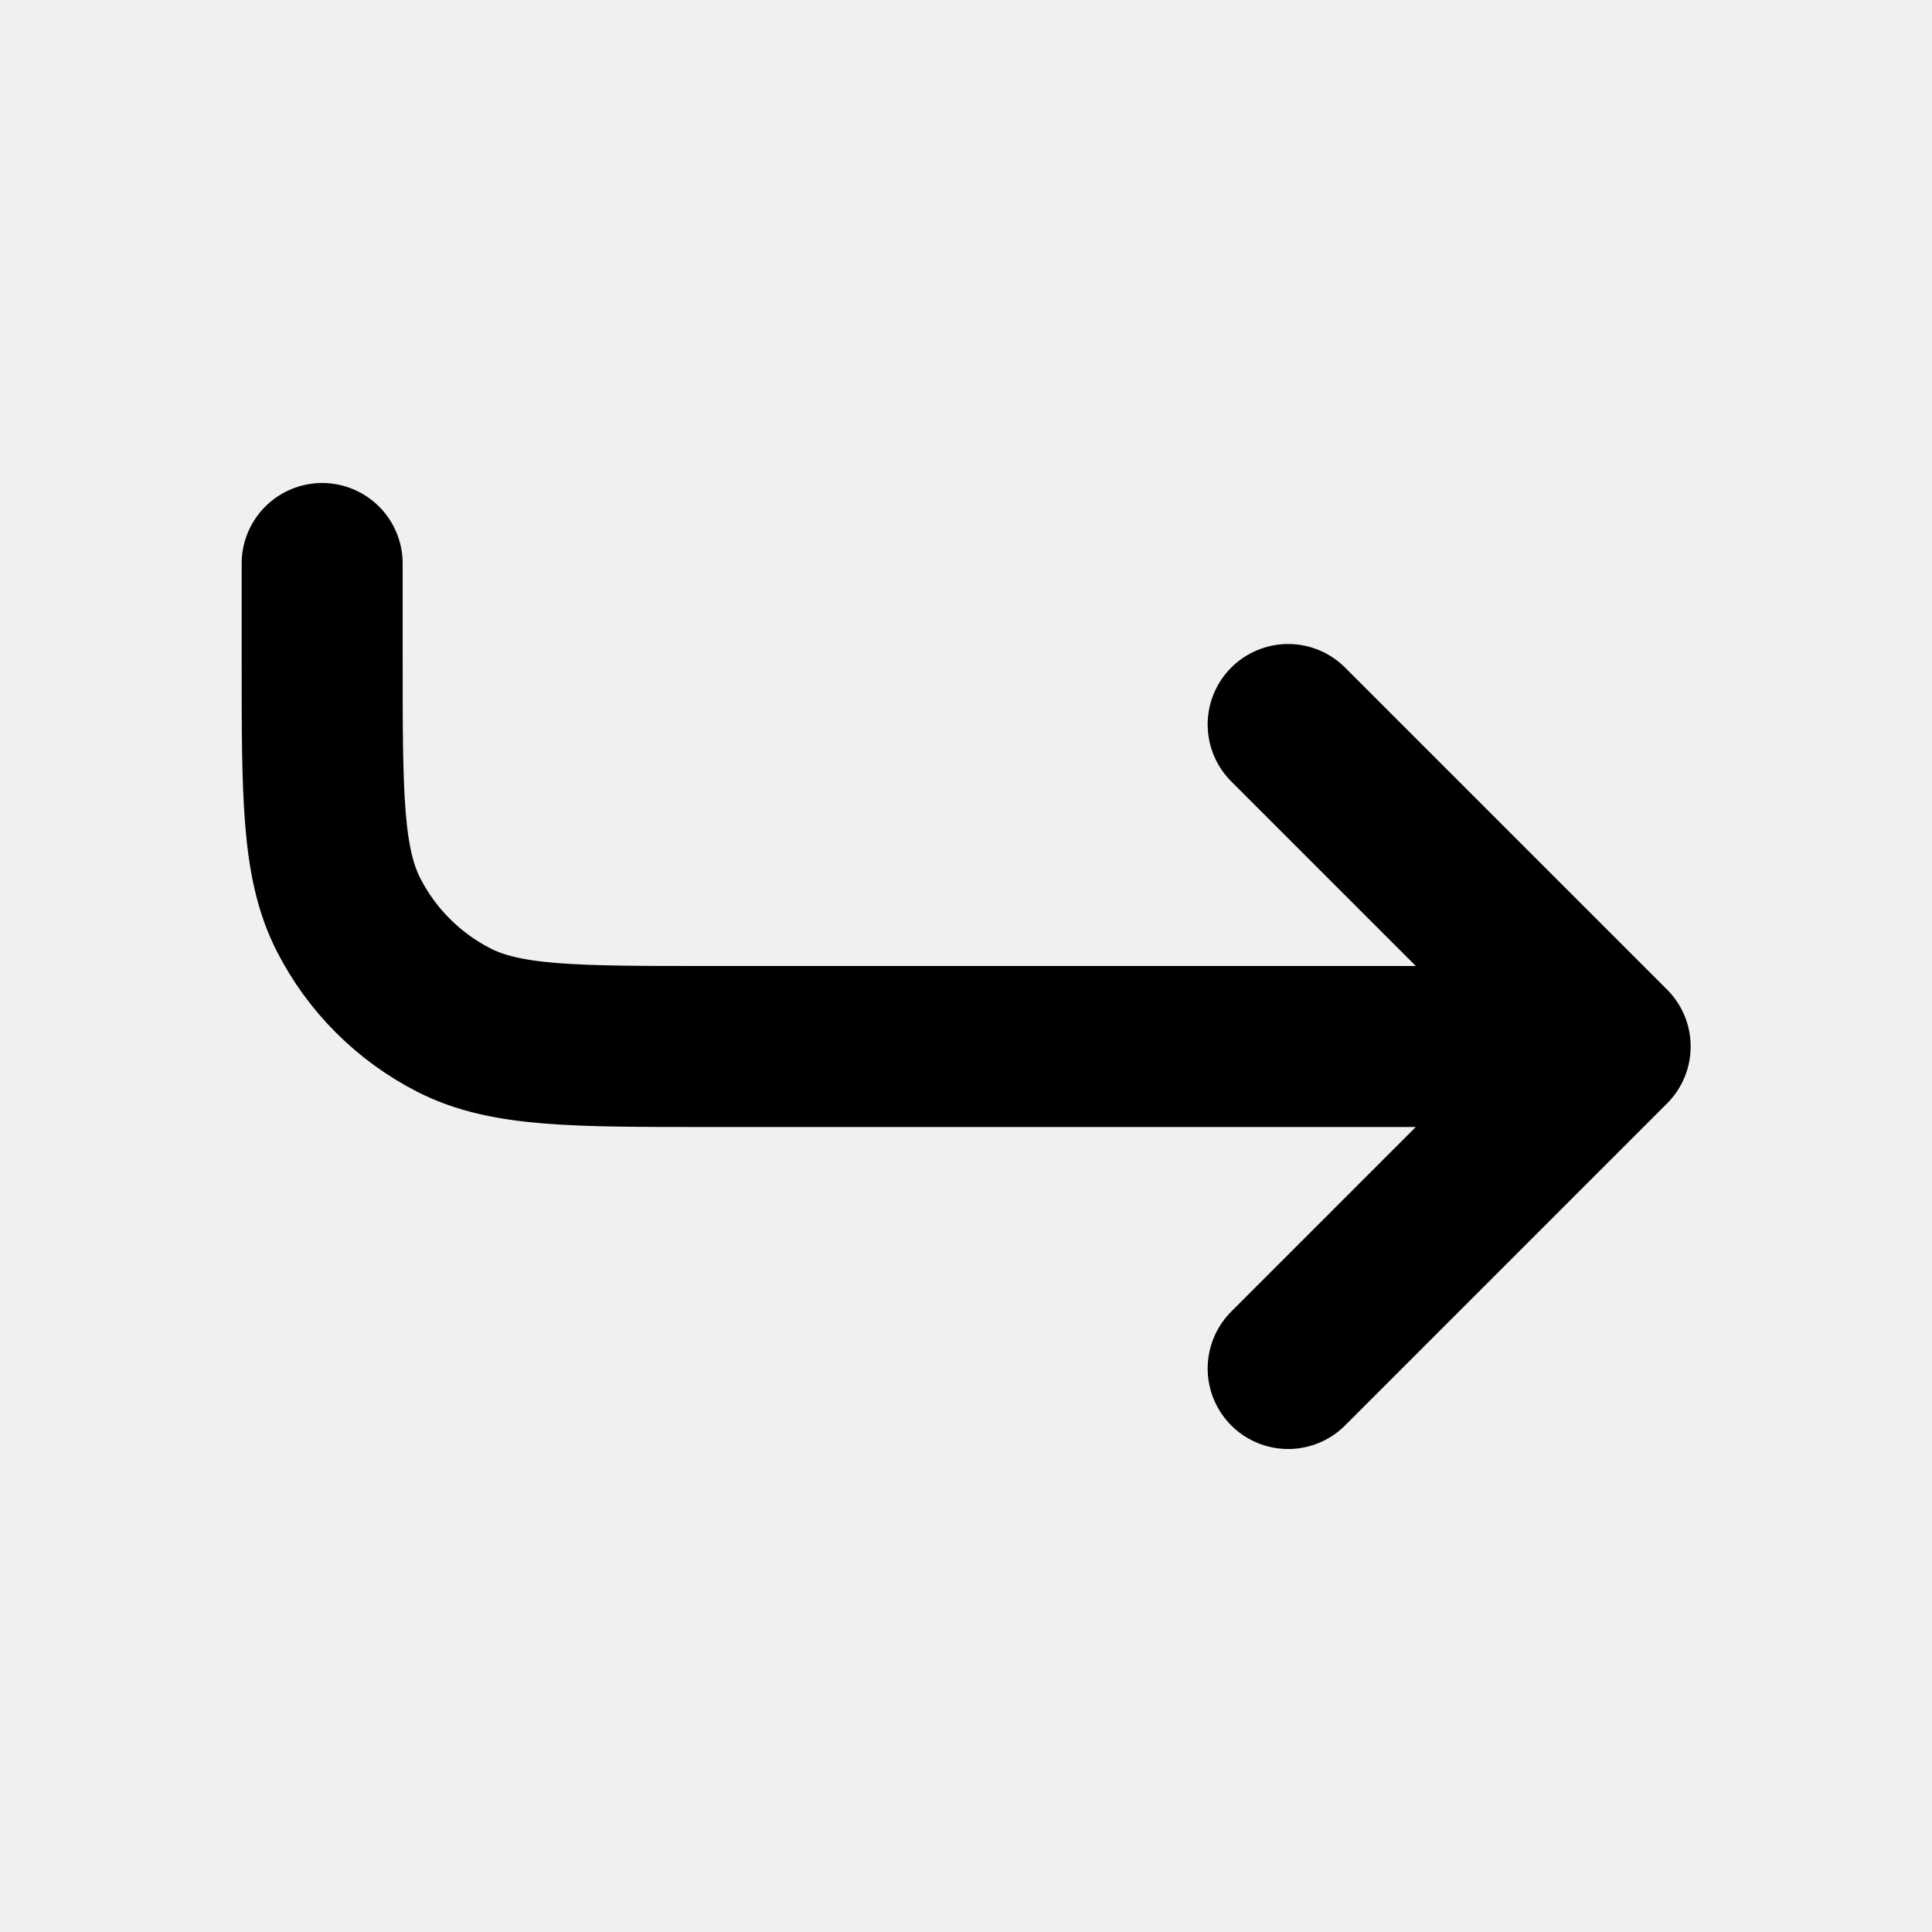
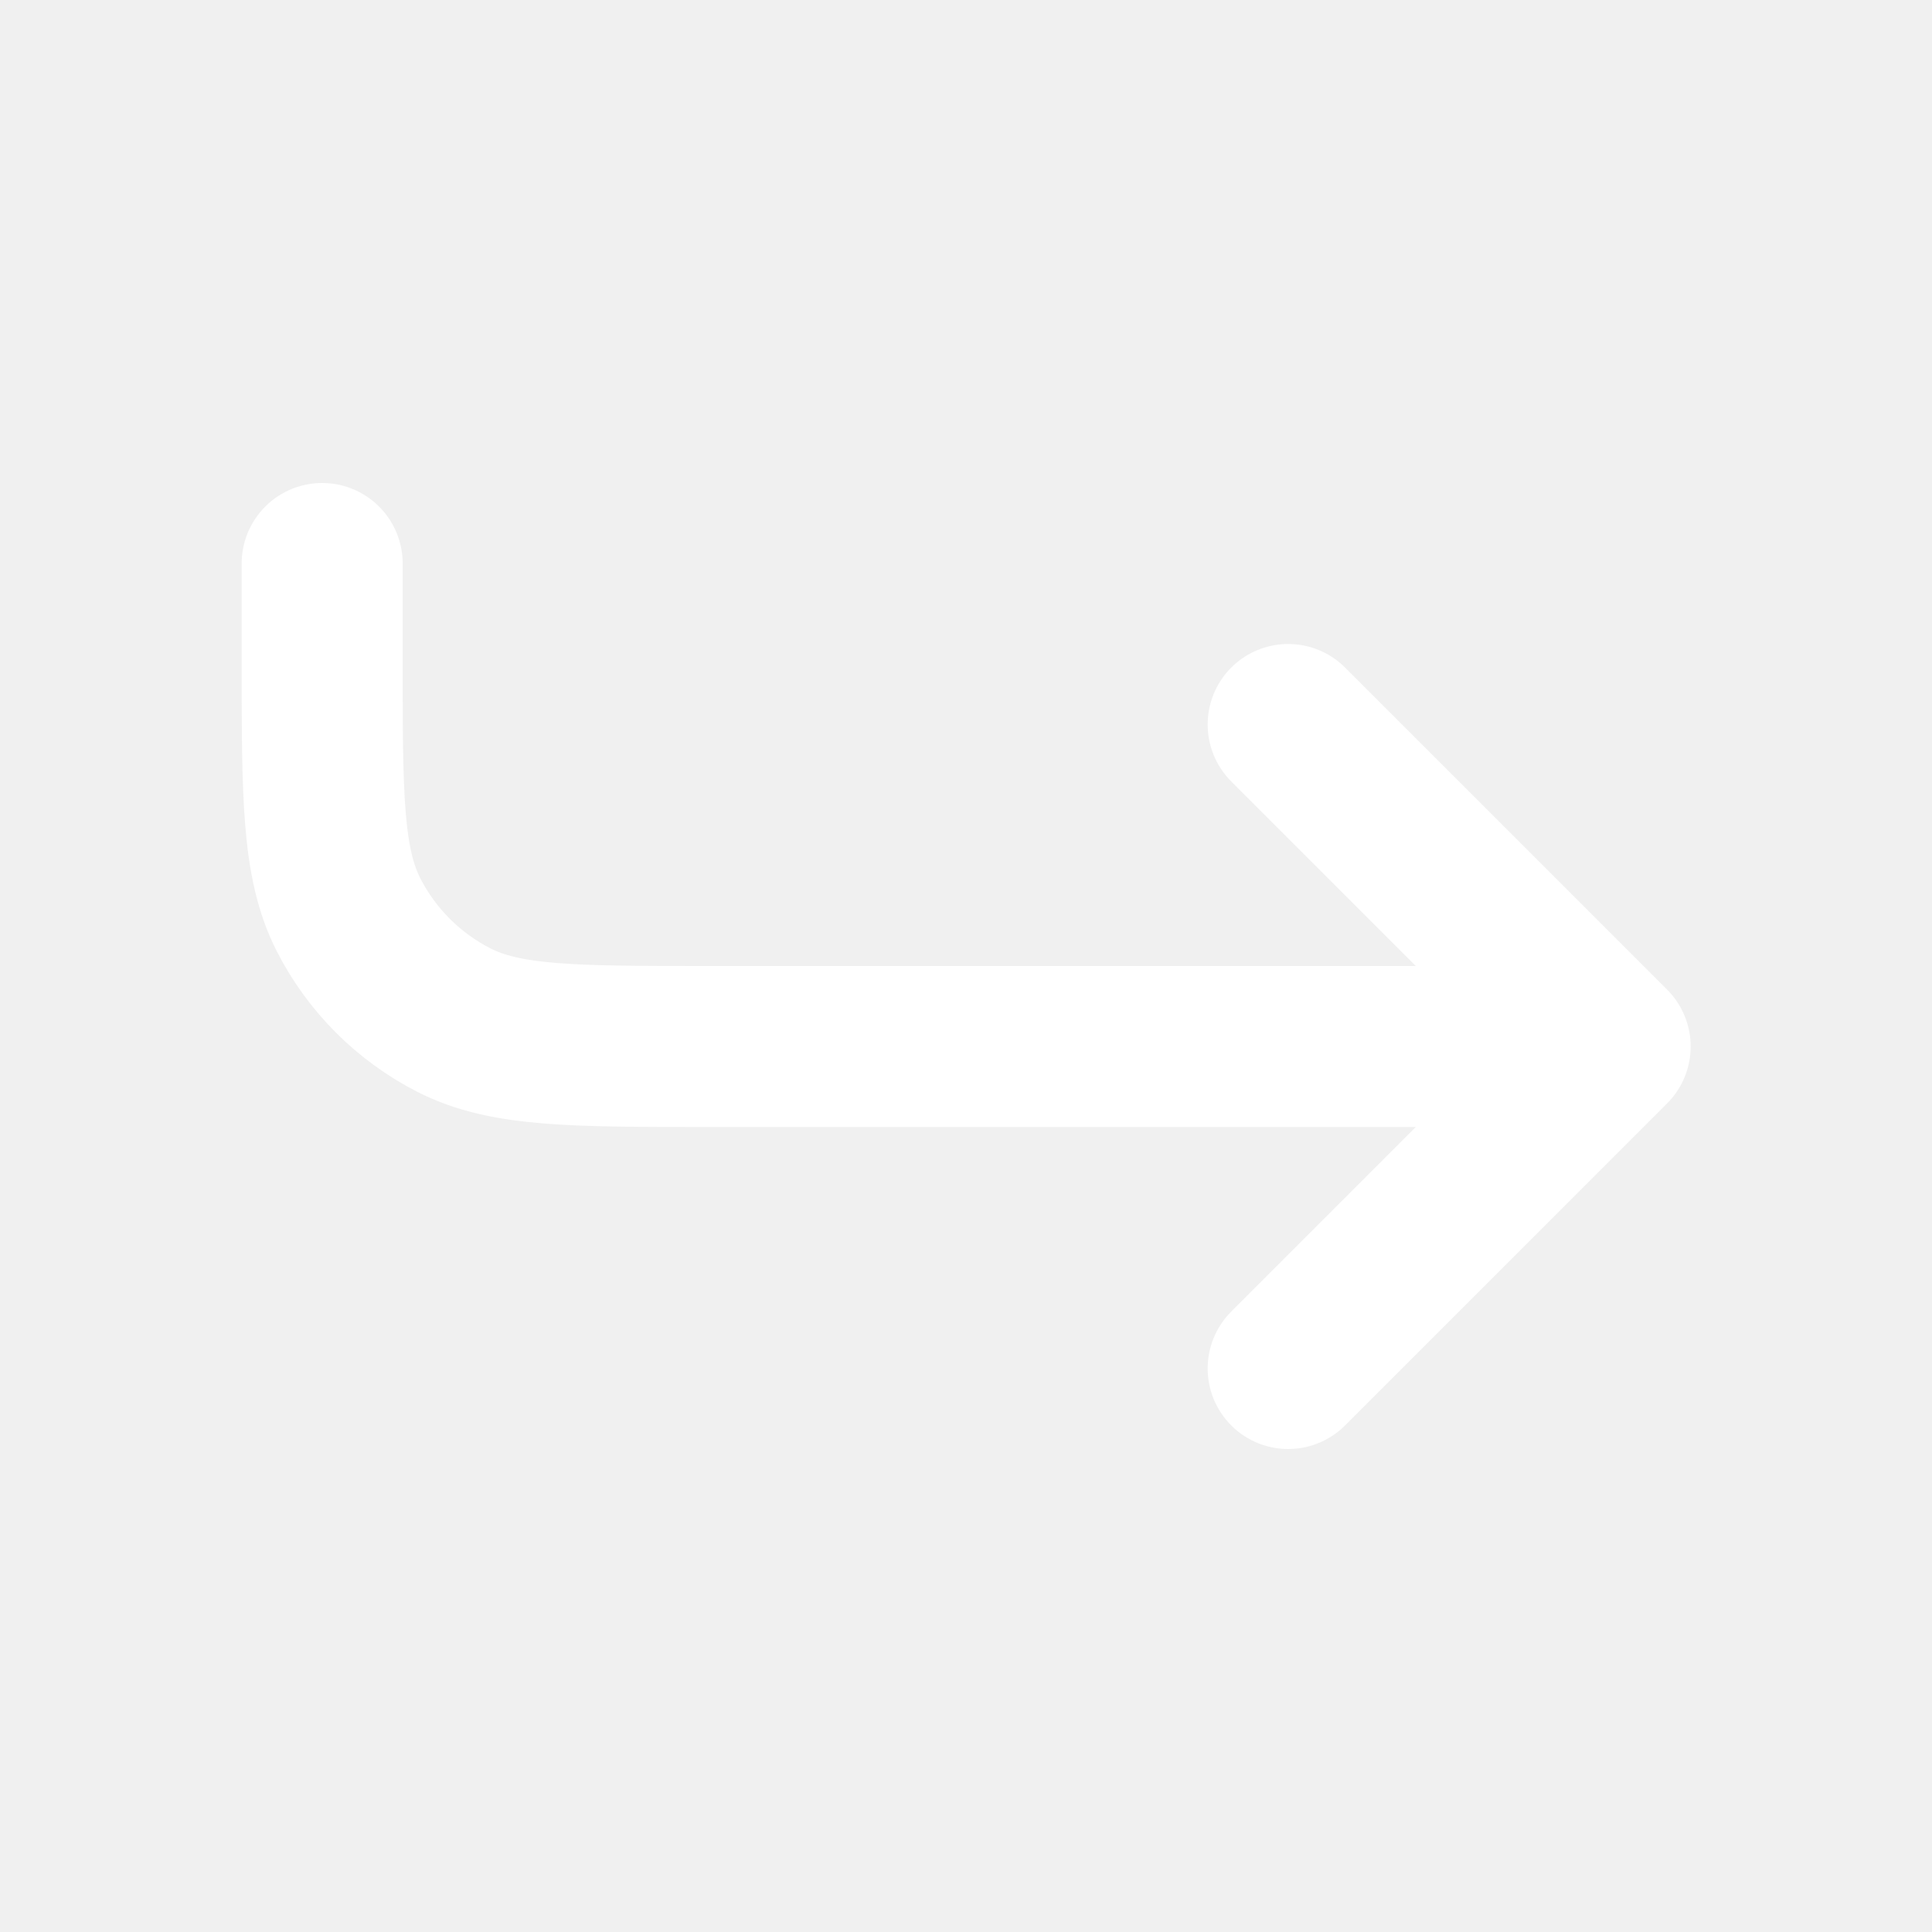
<svg xmlns="http://www.w3.org/2000/svg" width="800px" height="800px" viewBox="0 0 24 24" fill="none" version="1.1" id="svg1">
  <defs id="defs1" />
-   <path d="m 4.002,7 v 1.2 c 0,1.68 0,2.52 0.327,3.162 0.288,0.565 0.747,1.023 1.311,1.311 0.642,0.327 1.482,0.327 3.162,0.327 H 20.002 m 0,0 -4,-4 m 4,4 -4,4" stroke="#000000" stroke-width="2" stroke-linecap="round" stroke-linejoin="round" id="path1" />
+   <path d="m 4.002,7 v 1.2 c 0,1.68 0,2.52 0.327,3.162 0.288,0.565 0.747,1.023 1.311,1.311 0.642,0.327 1.482,0.327 3.162,0.327 H 20.002 m 0,0 -4,-4 m 4,4 -4,4" stroke="#ffffff" stroke-width="2" stroke-linecap="round" stroke-linejoin="round" id="path1" />
</svg>
